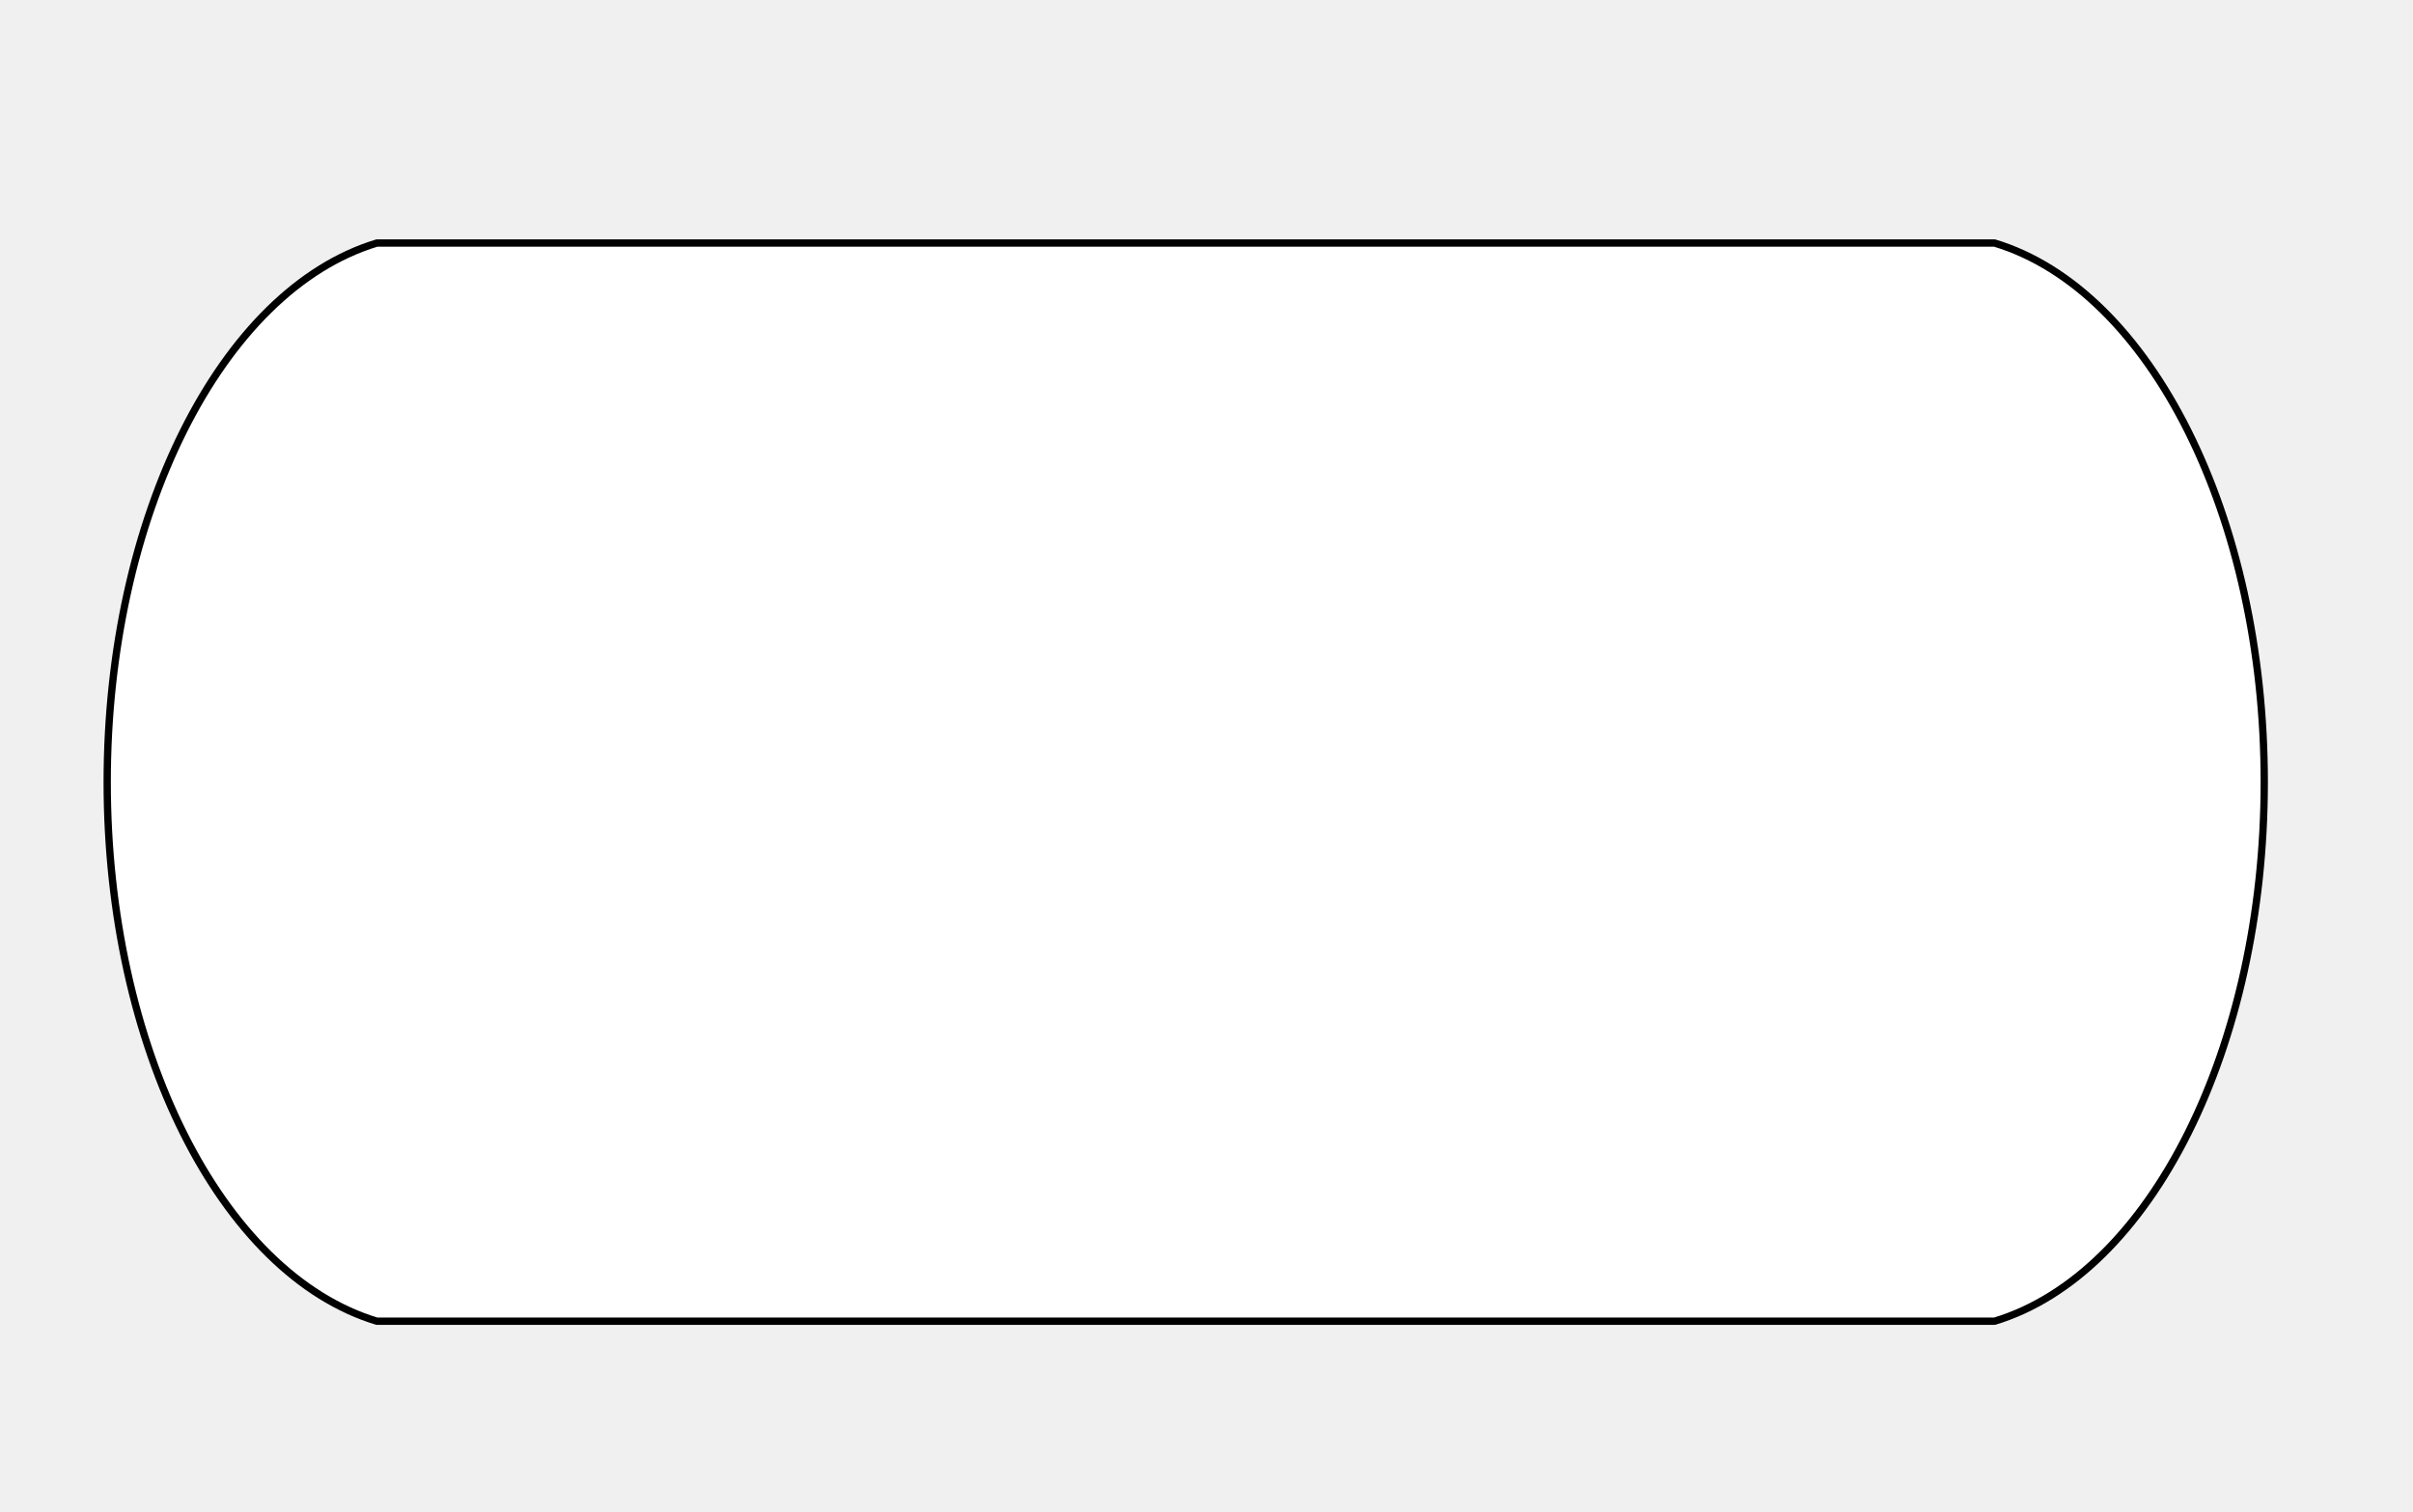
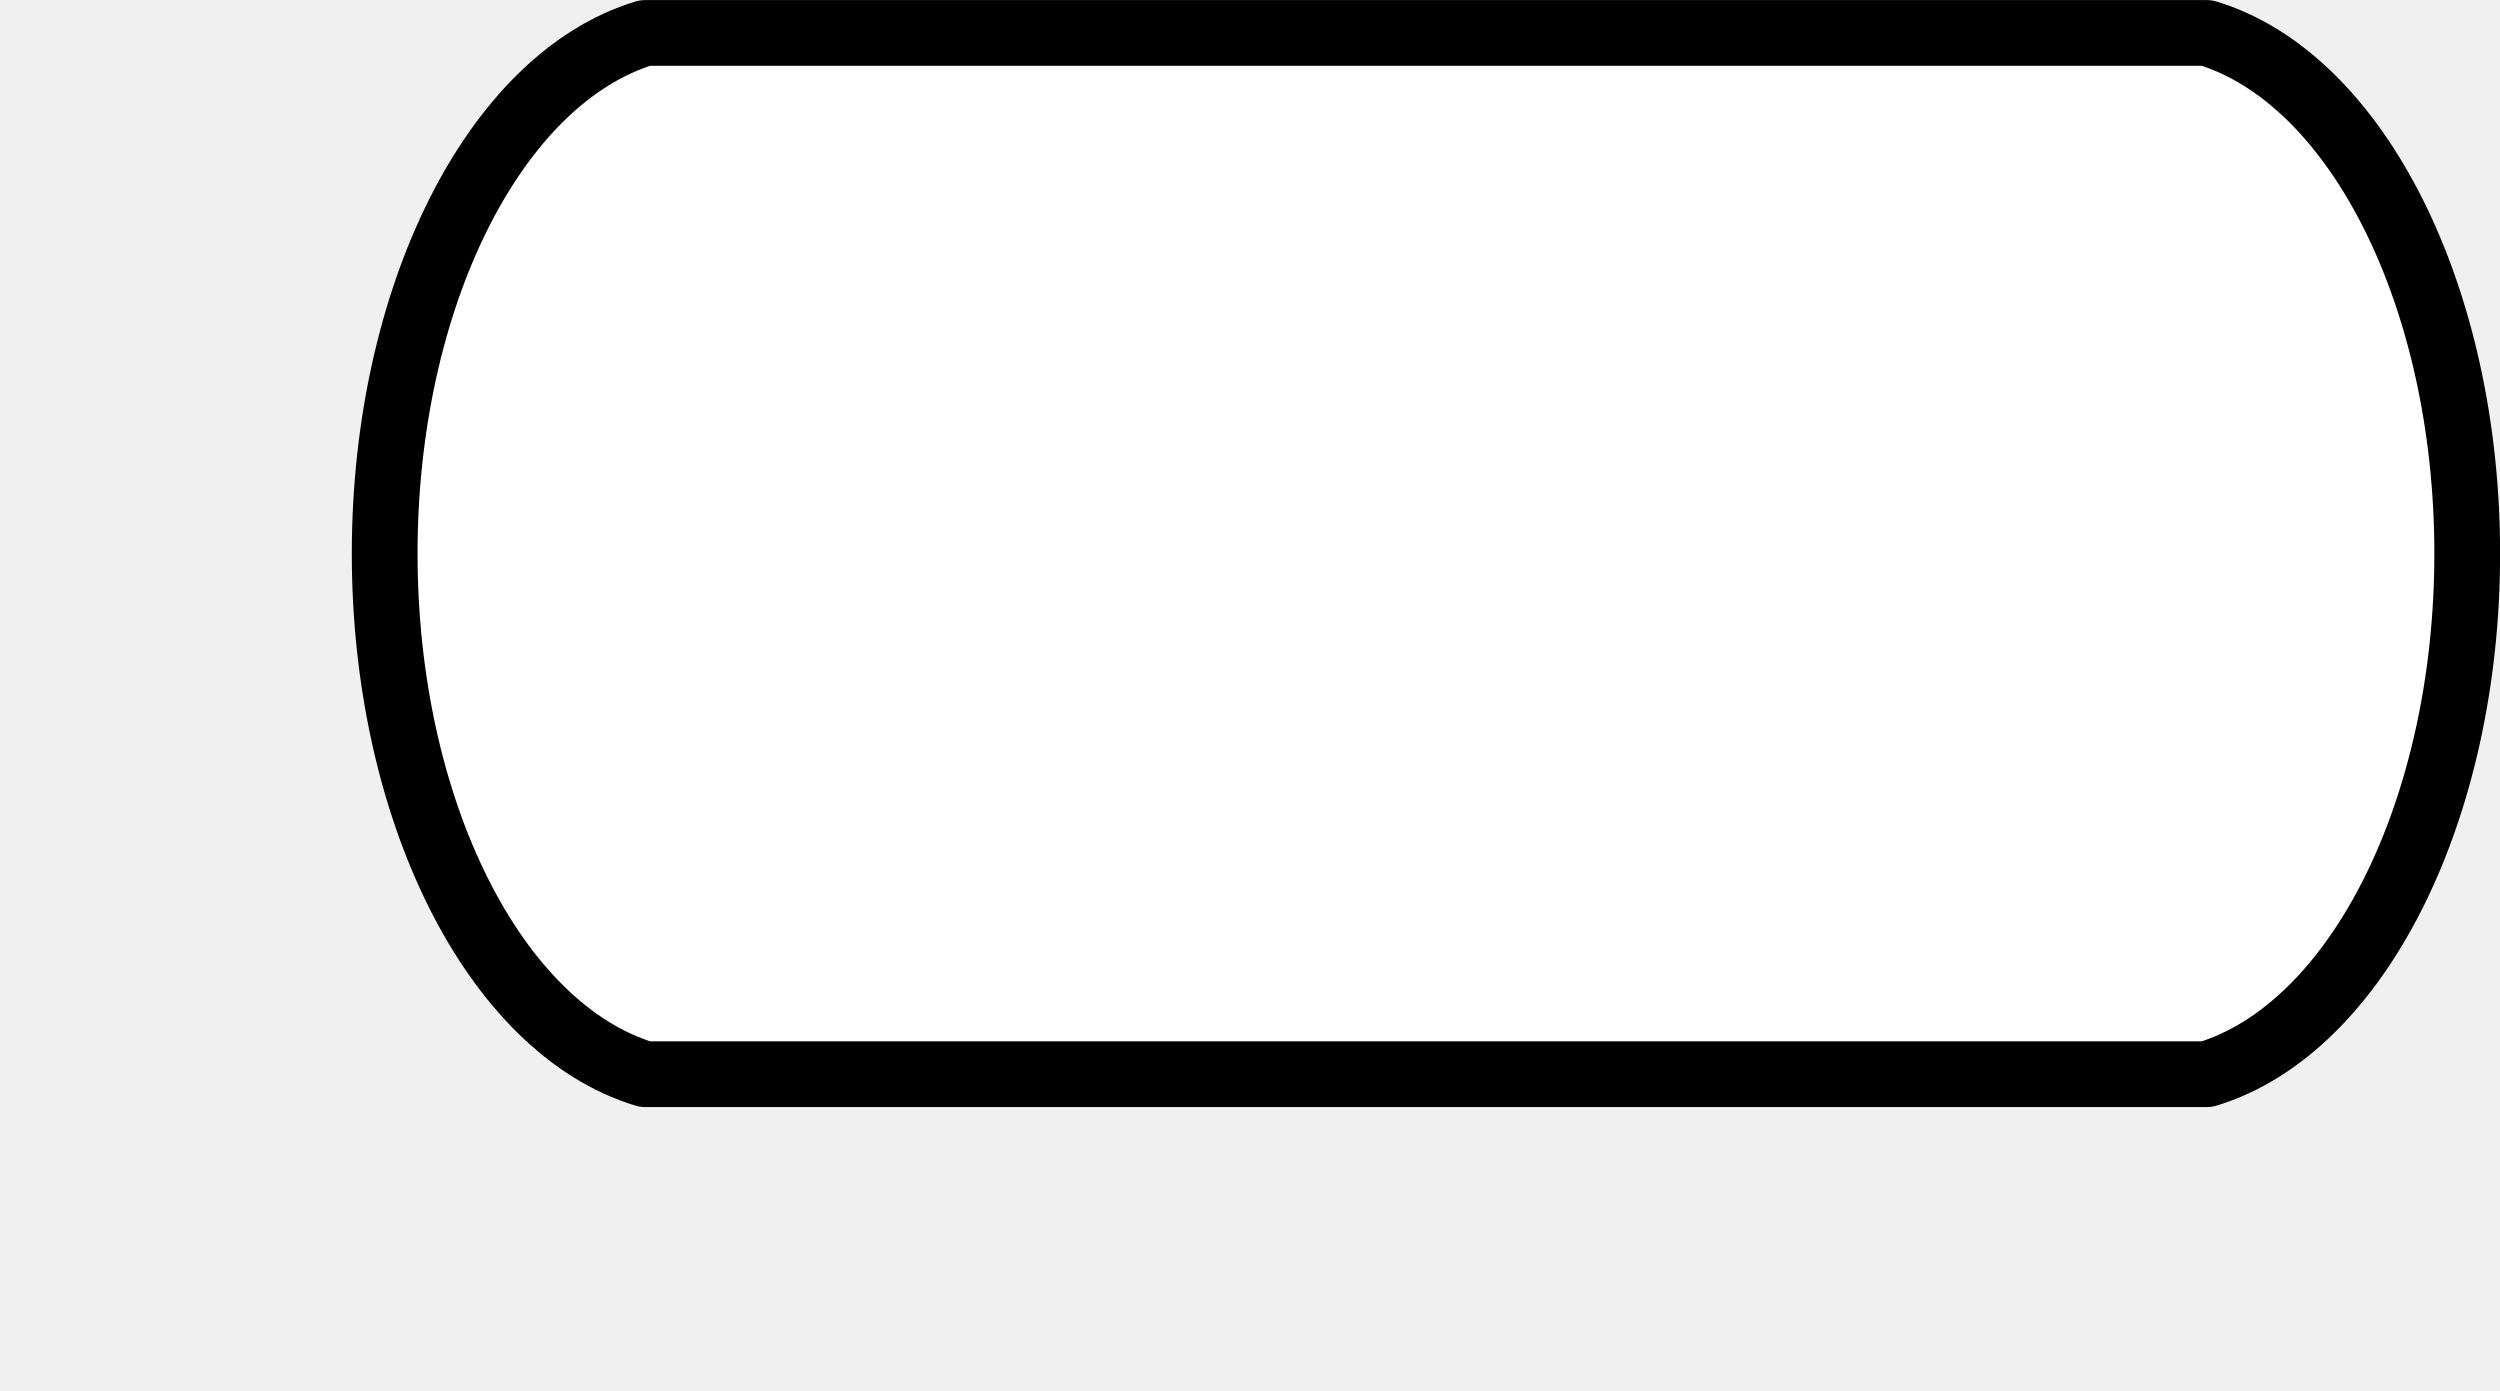
- <svg xmlns="http://www.w3.org/2000/svg" xmlns:ns1="http://schemas.microsoft.com/visio/2003/SVGExtensions/" width="3.445in" height="2.158in" viewBox="0 0 248.046 155.385" xml:space="preserve" color-interpolation-filters="sRGB" class="st2">
-   <ns1:documentProperties ns1:langID="9226" ns1:metric="true" ns1:viewMarkup="false">
-     <ns1:userDefs>
-       <ns1:ud ns1:nameU="msvNoAutoConnect" ns1:val="VT0(1):26" />
-     </ns1:userDefs>
-   </ns1:documentProperties>
+ <svg xmlns="http://www.w3.org/2000/svg" xmlns:ns1="http://schemas.microsoft.com/visio/2003/SVGExtensions/" width="3.697in" height="2.056in" viewBox="0 0 266.194 148.022" xml:space="preserve" color-interpolation-filters="sRGB" class="st2">
+   <ns1:documentProperties ns1:langID="9226" ns1:metric="true" ns1:viewMarkup="false" />
  <style type="text/css">
	
- 		.st1 {fill:#ffffff;stroke:#000000;stroke-linecap:round;stroke-linejoin:round;stroke-width:0.75}
+ 		.st1 {fill:#ffffff;stroke:#000000;stroke-linecap:round;stroke-linejoin:round;stroke-width:7}
		.st2 {fill:none;fill-rule:evenodd;font-size:12px;overflow:visible;stroke-linecap:square;stroke-miterlimit:3}
	
	</style>
-   <g ns1:mID="6" ns1:index="4" ns1:groupContext="foregroundPage">
+   <g ns1:mID="0" ns1:index="1" ns1:groupContext="foregroundPage">
    <ns1:userDefs>
      <ns1:ud ns1:nameU="PEHideTags" />
    </ns1:userDefs>
    <ns1:pageProperties ns1:drawingScale="0.0393701" ns1:pageScale="0.0393701" ns1:drawingUnits="24" ns1:shadowOffsetX="8.50394" ns1:shadowOffsetY="-8.50394" />
    <ns1:layer ns1:name="Equipo" ns1:index="0" />
-     <g id="shape1-1" ns1:mID="1" ns1:groupContext="shape" ns1:layerMember="0" transform="translate(166.408,24.9911) rotate(90)">
+     <g id="shape1-1" ns1:mID="1" ns1:groupContext="shape" ns1:layerMember="0" transform="translate(188.982,3.5) rotate(90)">
      <ns1:custProps>
        <ns1:cp ns1:nameU="SubType" ns1:lbl="Mostrar costura" ns1:type="3" ns1:langID="3082" ns1:val="VT0(0):26" />
        <ns1:cp ns1:nameU="Description" ns1:lbl="Descripción" ns1:type="0" ns1:sortKey="0" ns1:langID="3082" />
        <ns1:cp ns1:nameU="Material" ns1:lbl="Material" ns1:type="0" ns1:sortKey="1" ns1:langID="3082" />
        <ns1:cp ns1:nameU="Manufacturer" ns1:lbl="Fabricante" ns1:type="0" ns1:sortKey="2" ns1:langID="3082" />
        <ns1:cp ns1:nameU="Model" ns1:lbl="Modelo" ns1:type="0" ns1:sortKey="3" ns1:langID="3082" />
      </ns1:custProps>
      <ns1:userDefs>
        <ns1:ud ns1:nameU="SubType" ns1:val="VT0(0):26" />
        <ns1:ud ns1:nameU="TextCH" ns1:prompt="Determines text control handle visibility." ns1:val="VT0(5):26" />
        <ns1:ud ns1:nameU="visVersion" ns1:val="VT0(15):26" />
        <ns1:ud ns1:nameU="SOLSH" ns1:val="VT4({D7D7DB7E-3668-43e5-AF97-97F58AB229A5})" />
        <ns1:ud ns1:nameU="ShapeClass" ns1:val="VT4(Equipo)" />
        <ns1:ud ns1:nameU="PEComponentTag" ns1:val="VT4(E-0)" />
        <ns1:ud ns1:nameU="PETagNumber" />
        <ns1:ud ns1:nameU="PETagFormat" ns1:prompt="E-0" ns1:val="VT4(Equipo)" />
        <ns1:ud ns1:nameU="PEHideTag" />
        <ns1:ud ns1:nameU="PEPageHideTags" ns1:val="VT0(0):26" />
        <ns1:ud ns1:nameU="PELayout" ns1:val="VT0(31):26" />
        <ns1:ud ns1:nameU="CPMSetList" ns1:prompt="Description,Material,Manufacturer,Model" ns1:val="VT4(Equipo)" />
      </ns1:userDefs>
-       <path d="M0 127.67 A56.343 33.759 -180 0 0 110.87 127.67 L110.87 -38.63 A56.343 33.759 -180 0 0 -0 -38.63 L0 127.67        Z" class="st1" />
+       <path d="M0 120.3 A56.343 33.759 -180 0 0 110.87 120.3 L110.87 -46 A56.343 33.759 -180 0 0 -0 -46 L0 120.3 Z" class="st1" />
    </g>
  </g>
</svg>
